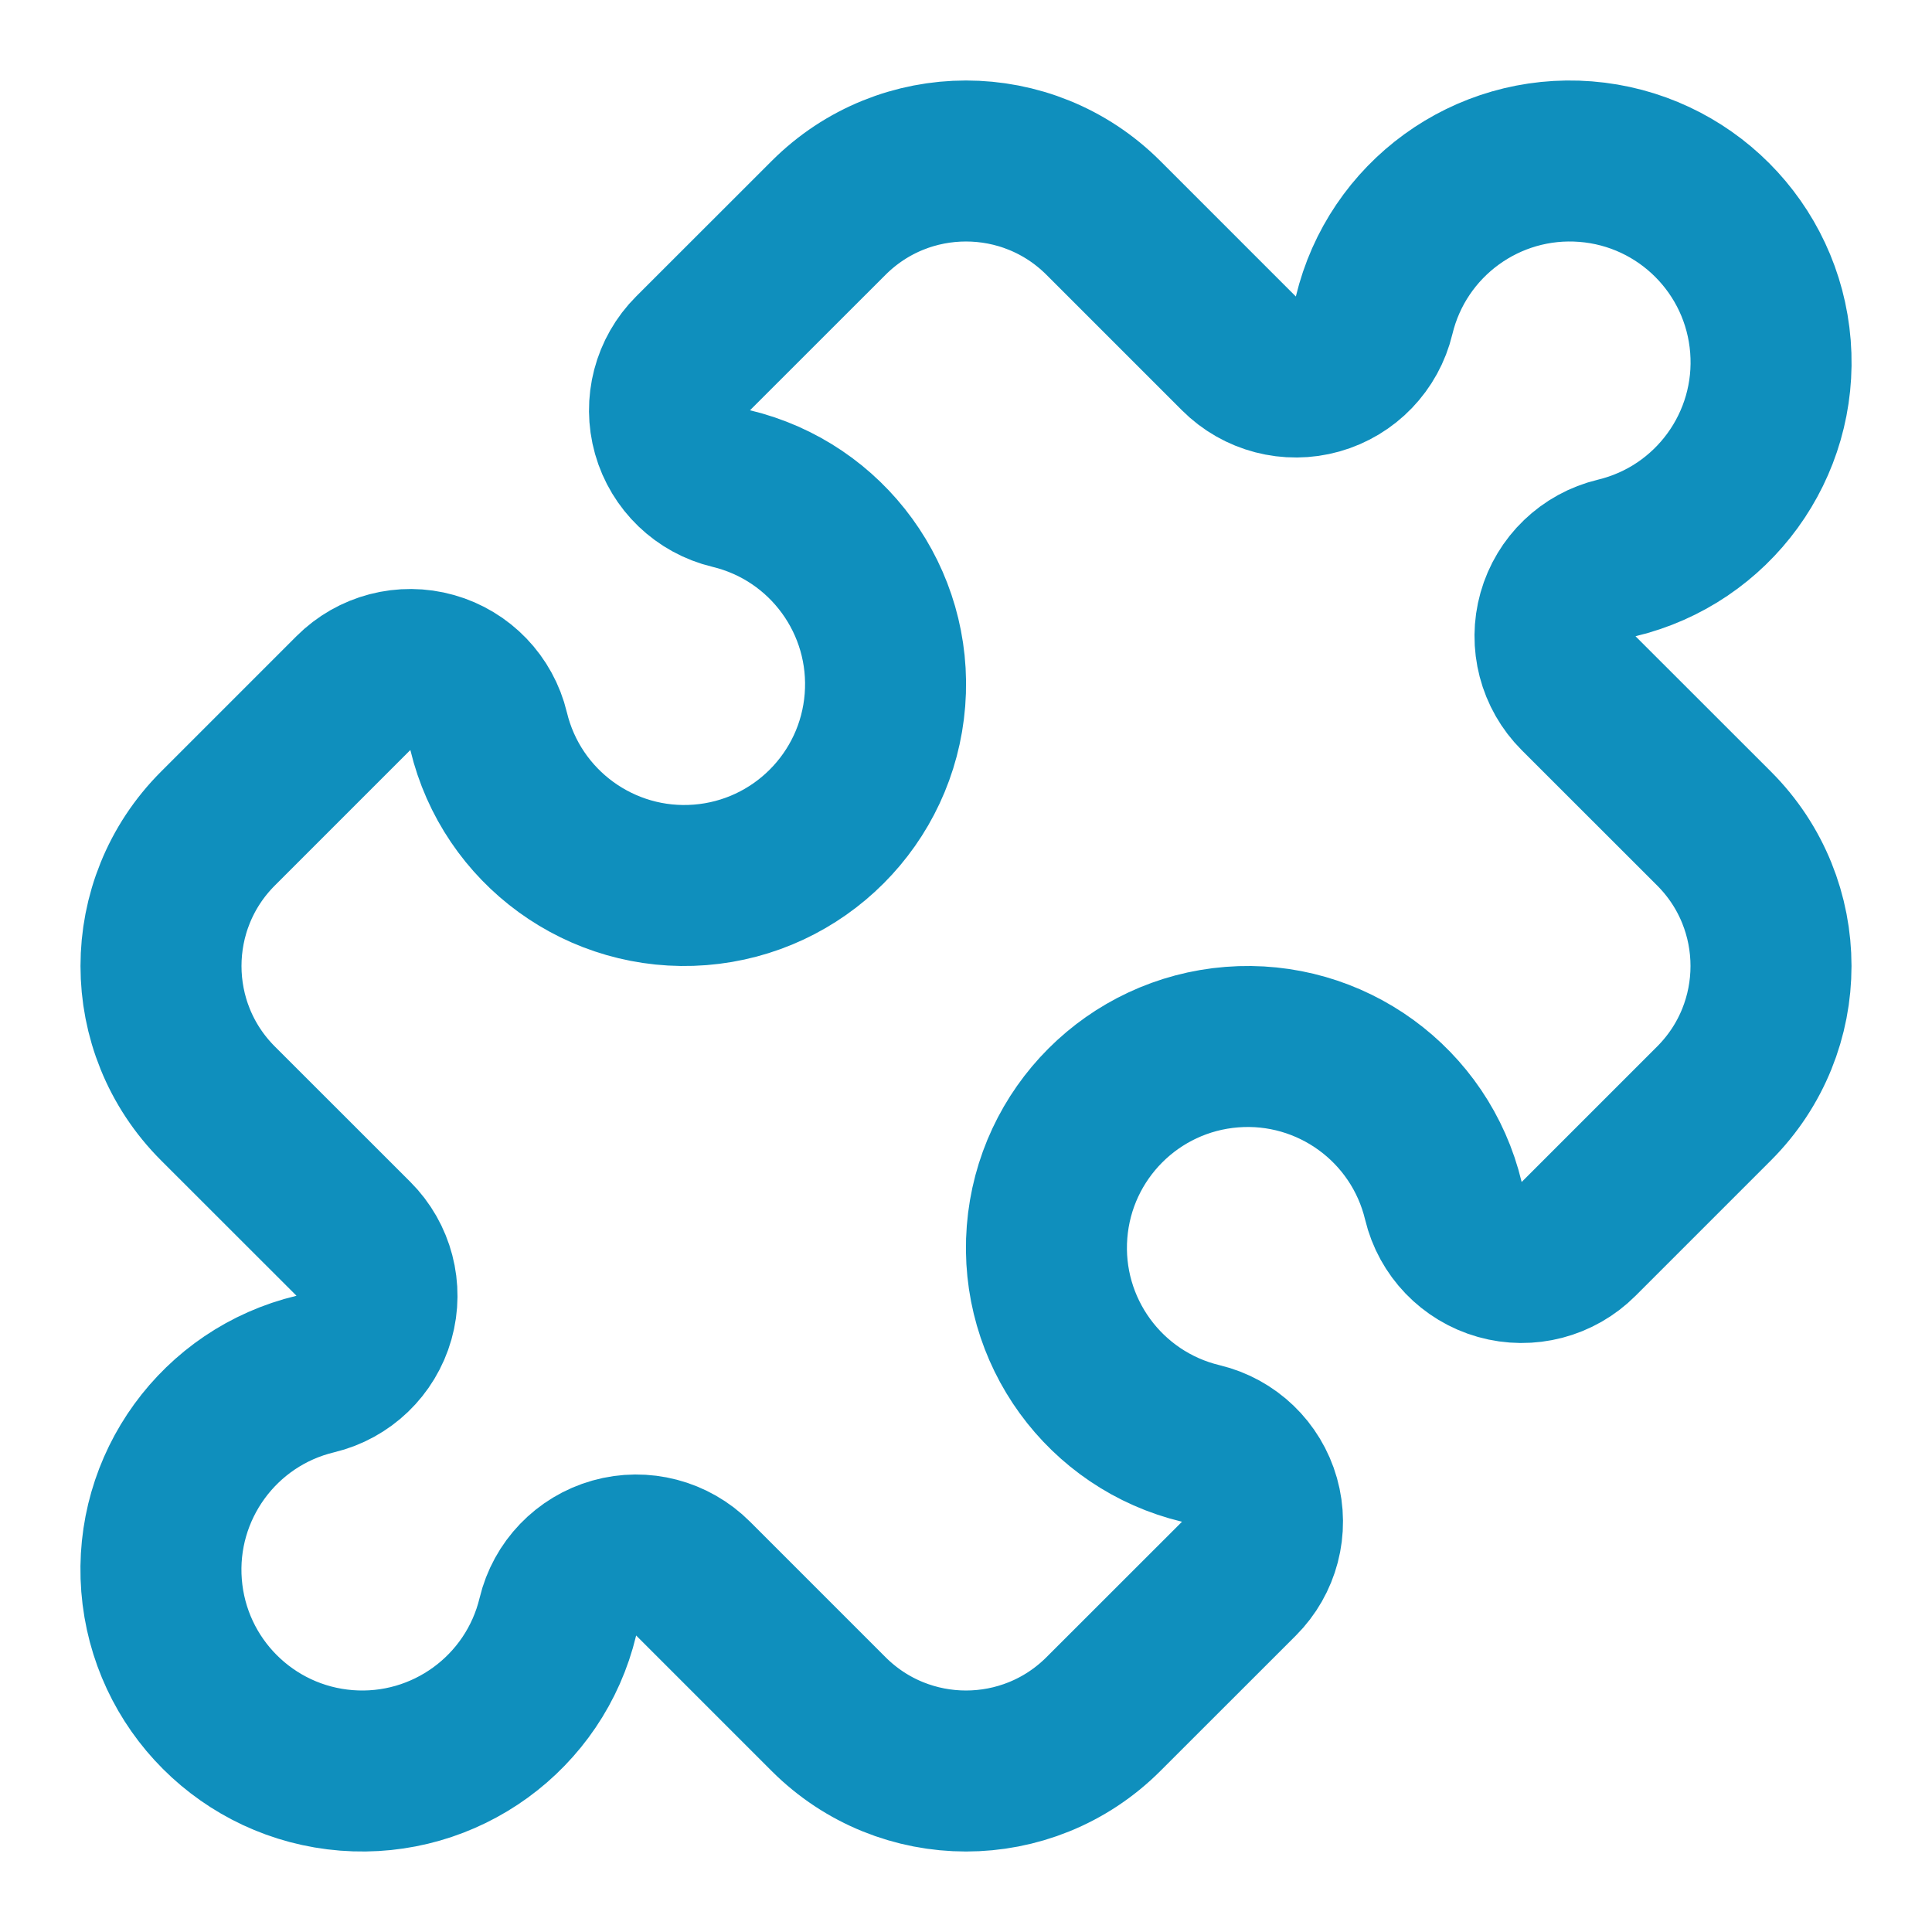
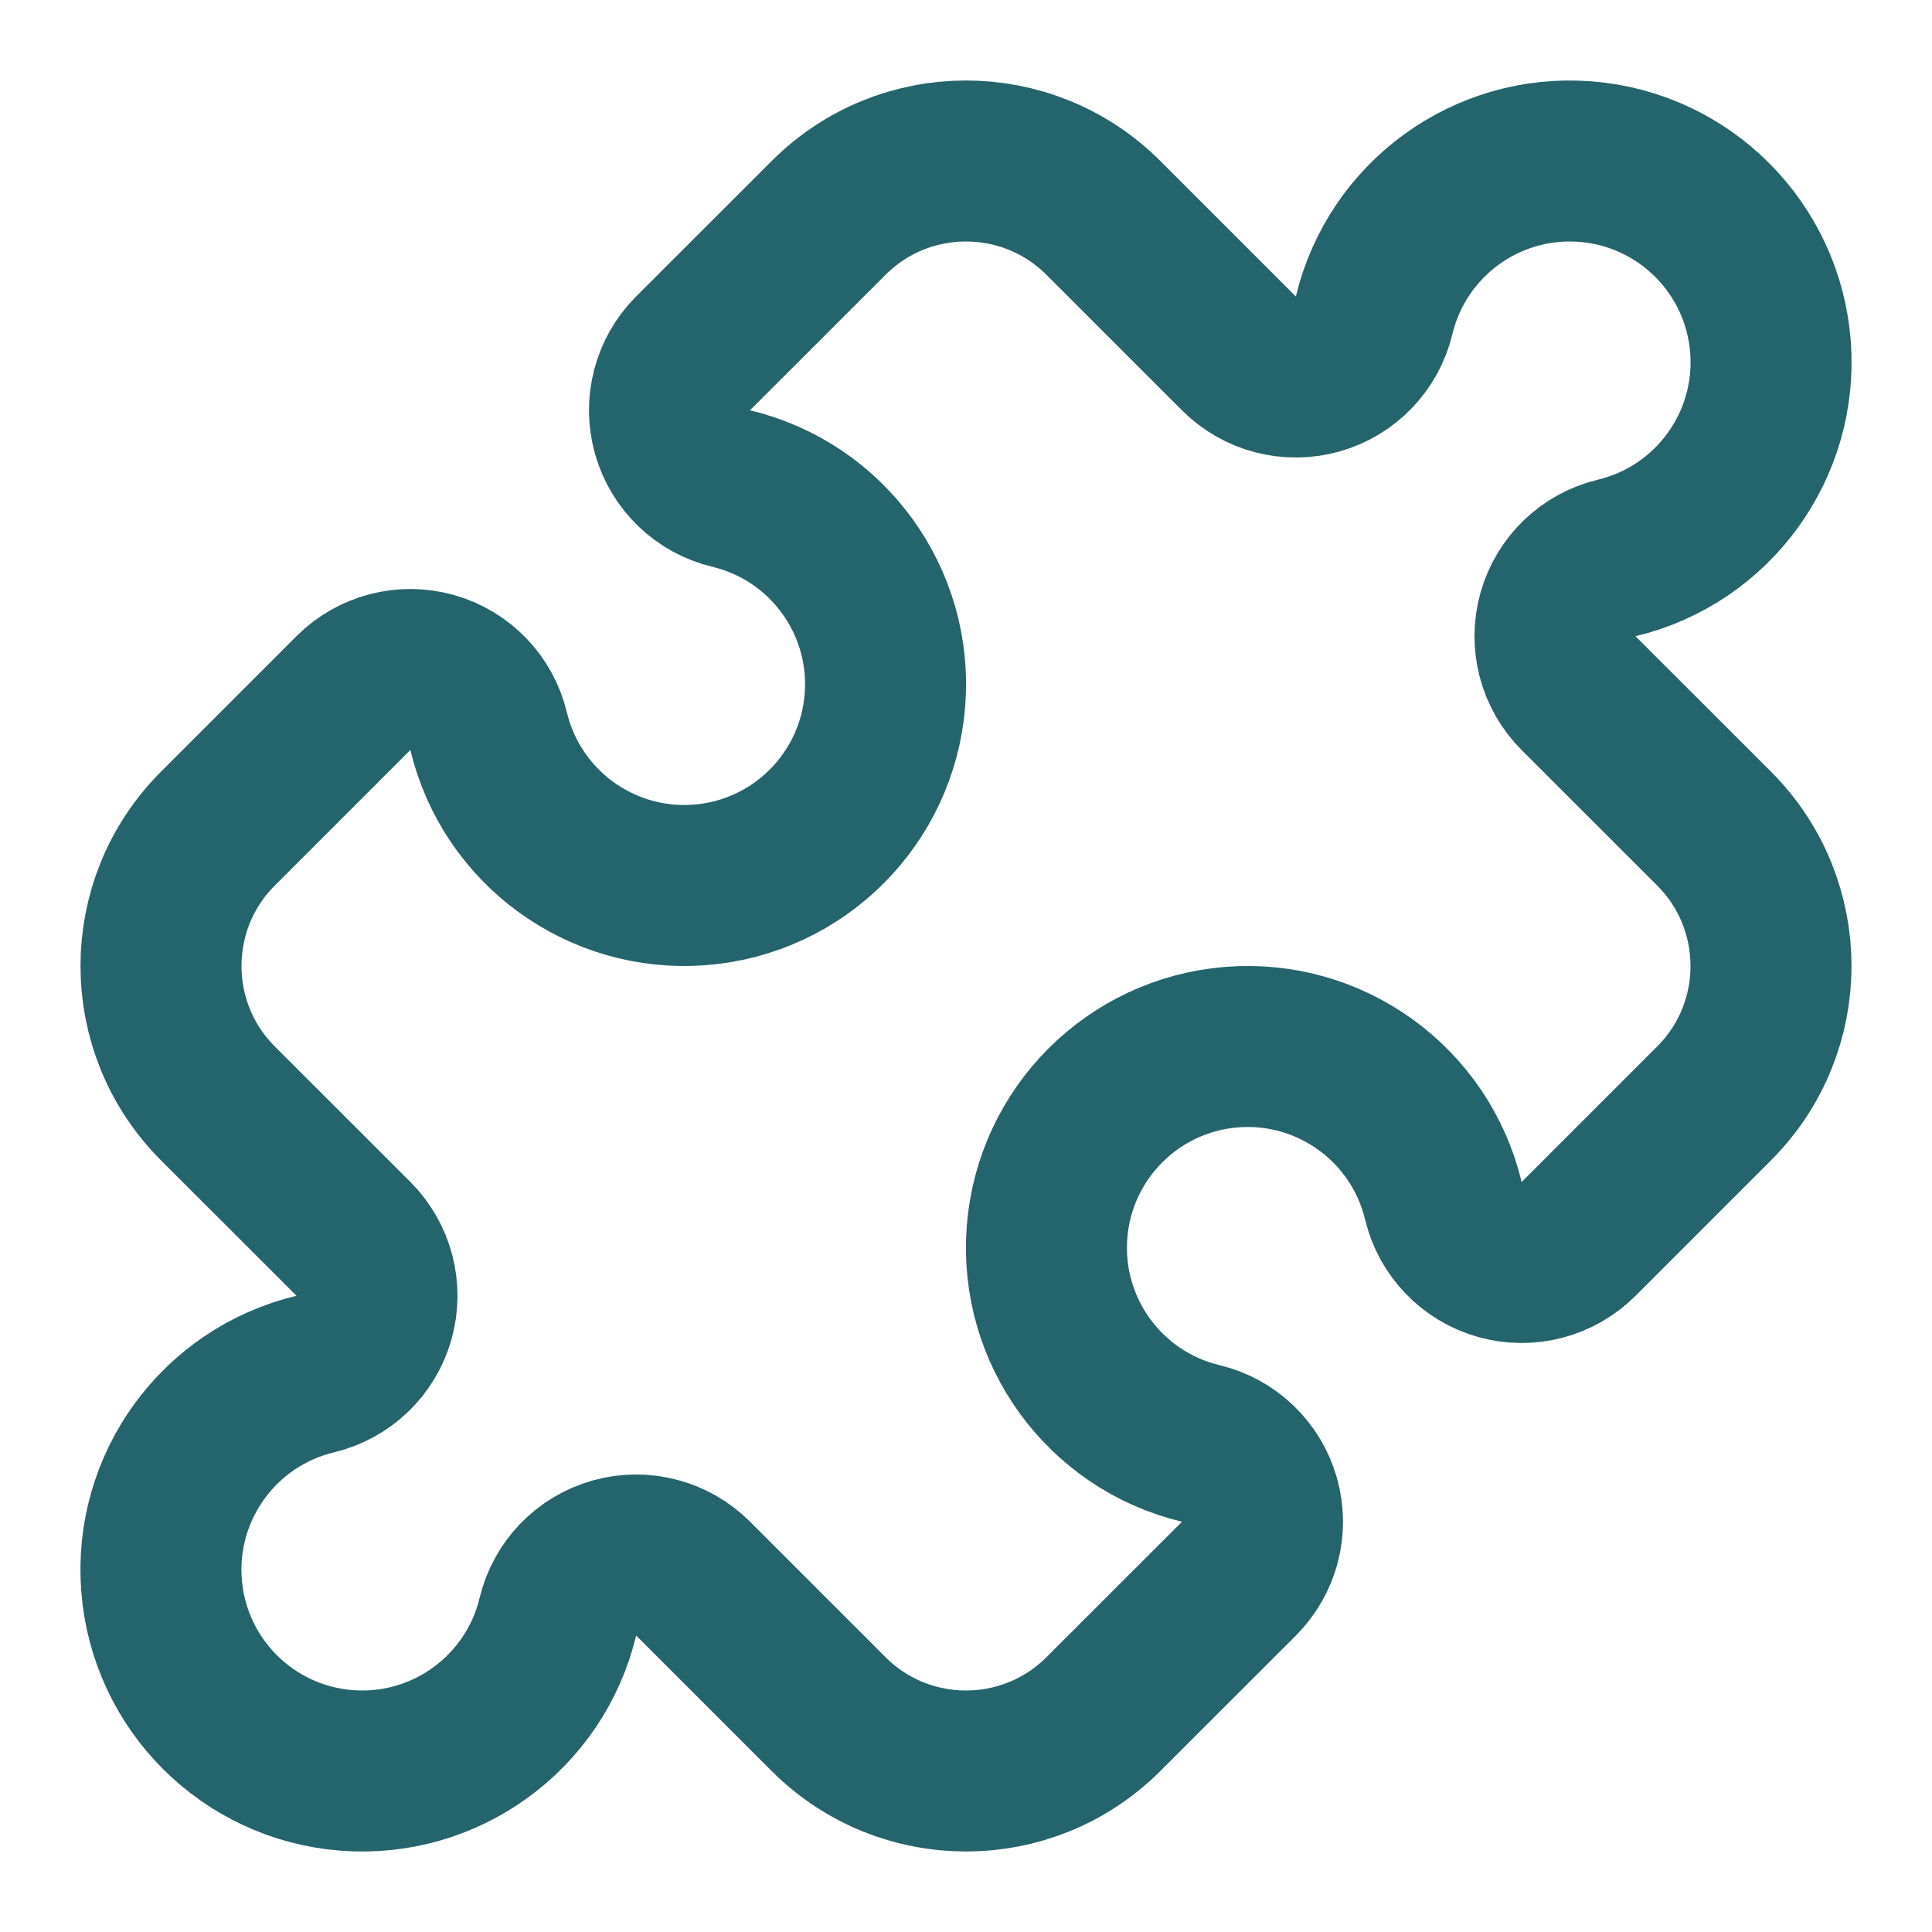
- <svg xmlns="http://www.w3.org/2000/svg" class="lucide lucide-puzzle" width="24" height="24" viewBox="0 0 24 24" fill="none" stroke="#0f8fbd" stroke-width="2" stroke-linecap="round" stroke-linejoin="round">
+ <svg xmlns="http://www.w3.org/2000/svg" class="lucide lucide-puzzle" width="24" height="24" viewBox="0 0 24 24" fill="none" stroke="#24646c" stroke-width="2" stroke-linecap="round" stroke-linejoin="round">
  <path d="M15.39 4.39a1 1 0 0 0 1.68-.474 2.5 2.5 0 1 1 3.014 3.015 1 1 0 0 0-.474 1.68l1.683 1.682a2.414 2.414 0 0 1 0 3.414L19.61 15.39a1 1 0 0 1-1.68-.474 2.5 2.5 0 1 0-3.014 3.015 1 1 0 0 1 .474 1.68l-1.683 1.682a2.414 2.414 0 0 1-3.414 0L8.61 19.61a1 1 0 0 0-1.68.474 2.5 2.5 0 1 1-3.014-3.015 1 1 0 0 0 .474-1.68l-1.683-1.682a2.414 2.414 0 0 1 0-3.414L4.39 8.61a1 1 0 0 1 1.68.474 2.5 2.5 0 1 0 3.014-3.015 1 1 0 0 1-.474-1.68l1.683-1.682a2.414 2.414 0 0 1 3.414 0z" />
</svg>
